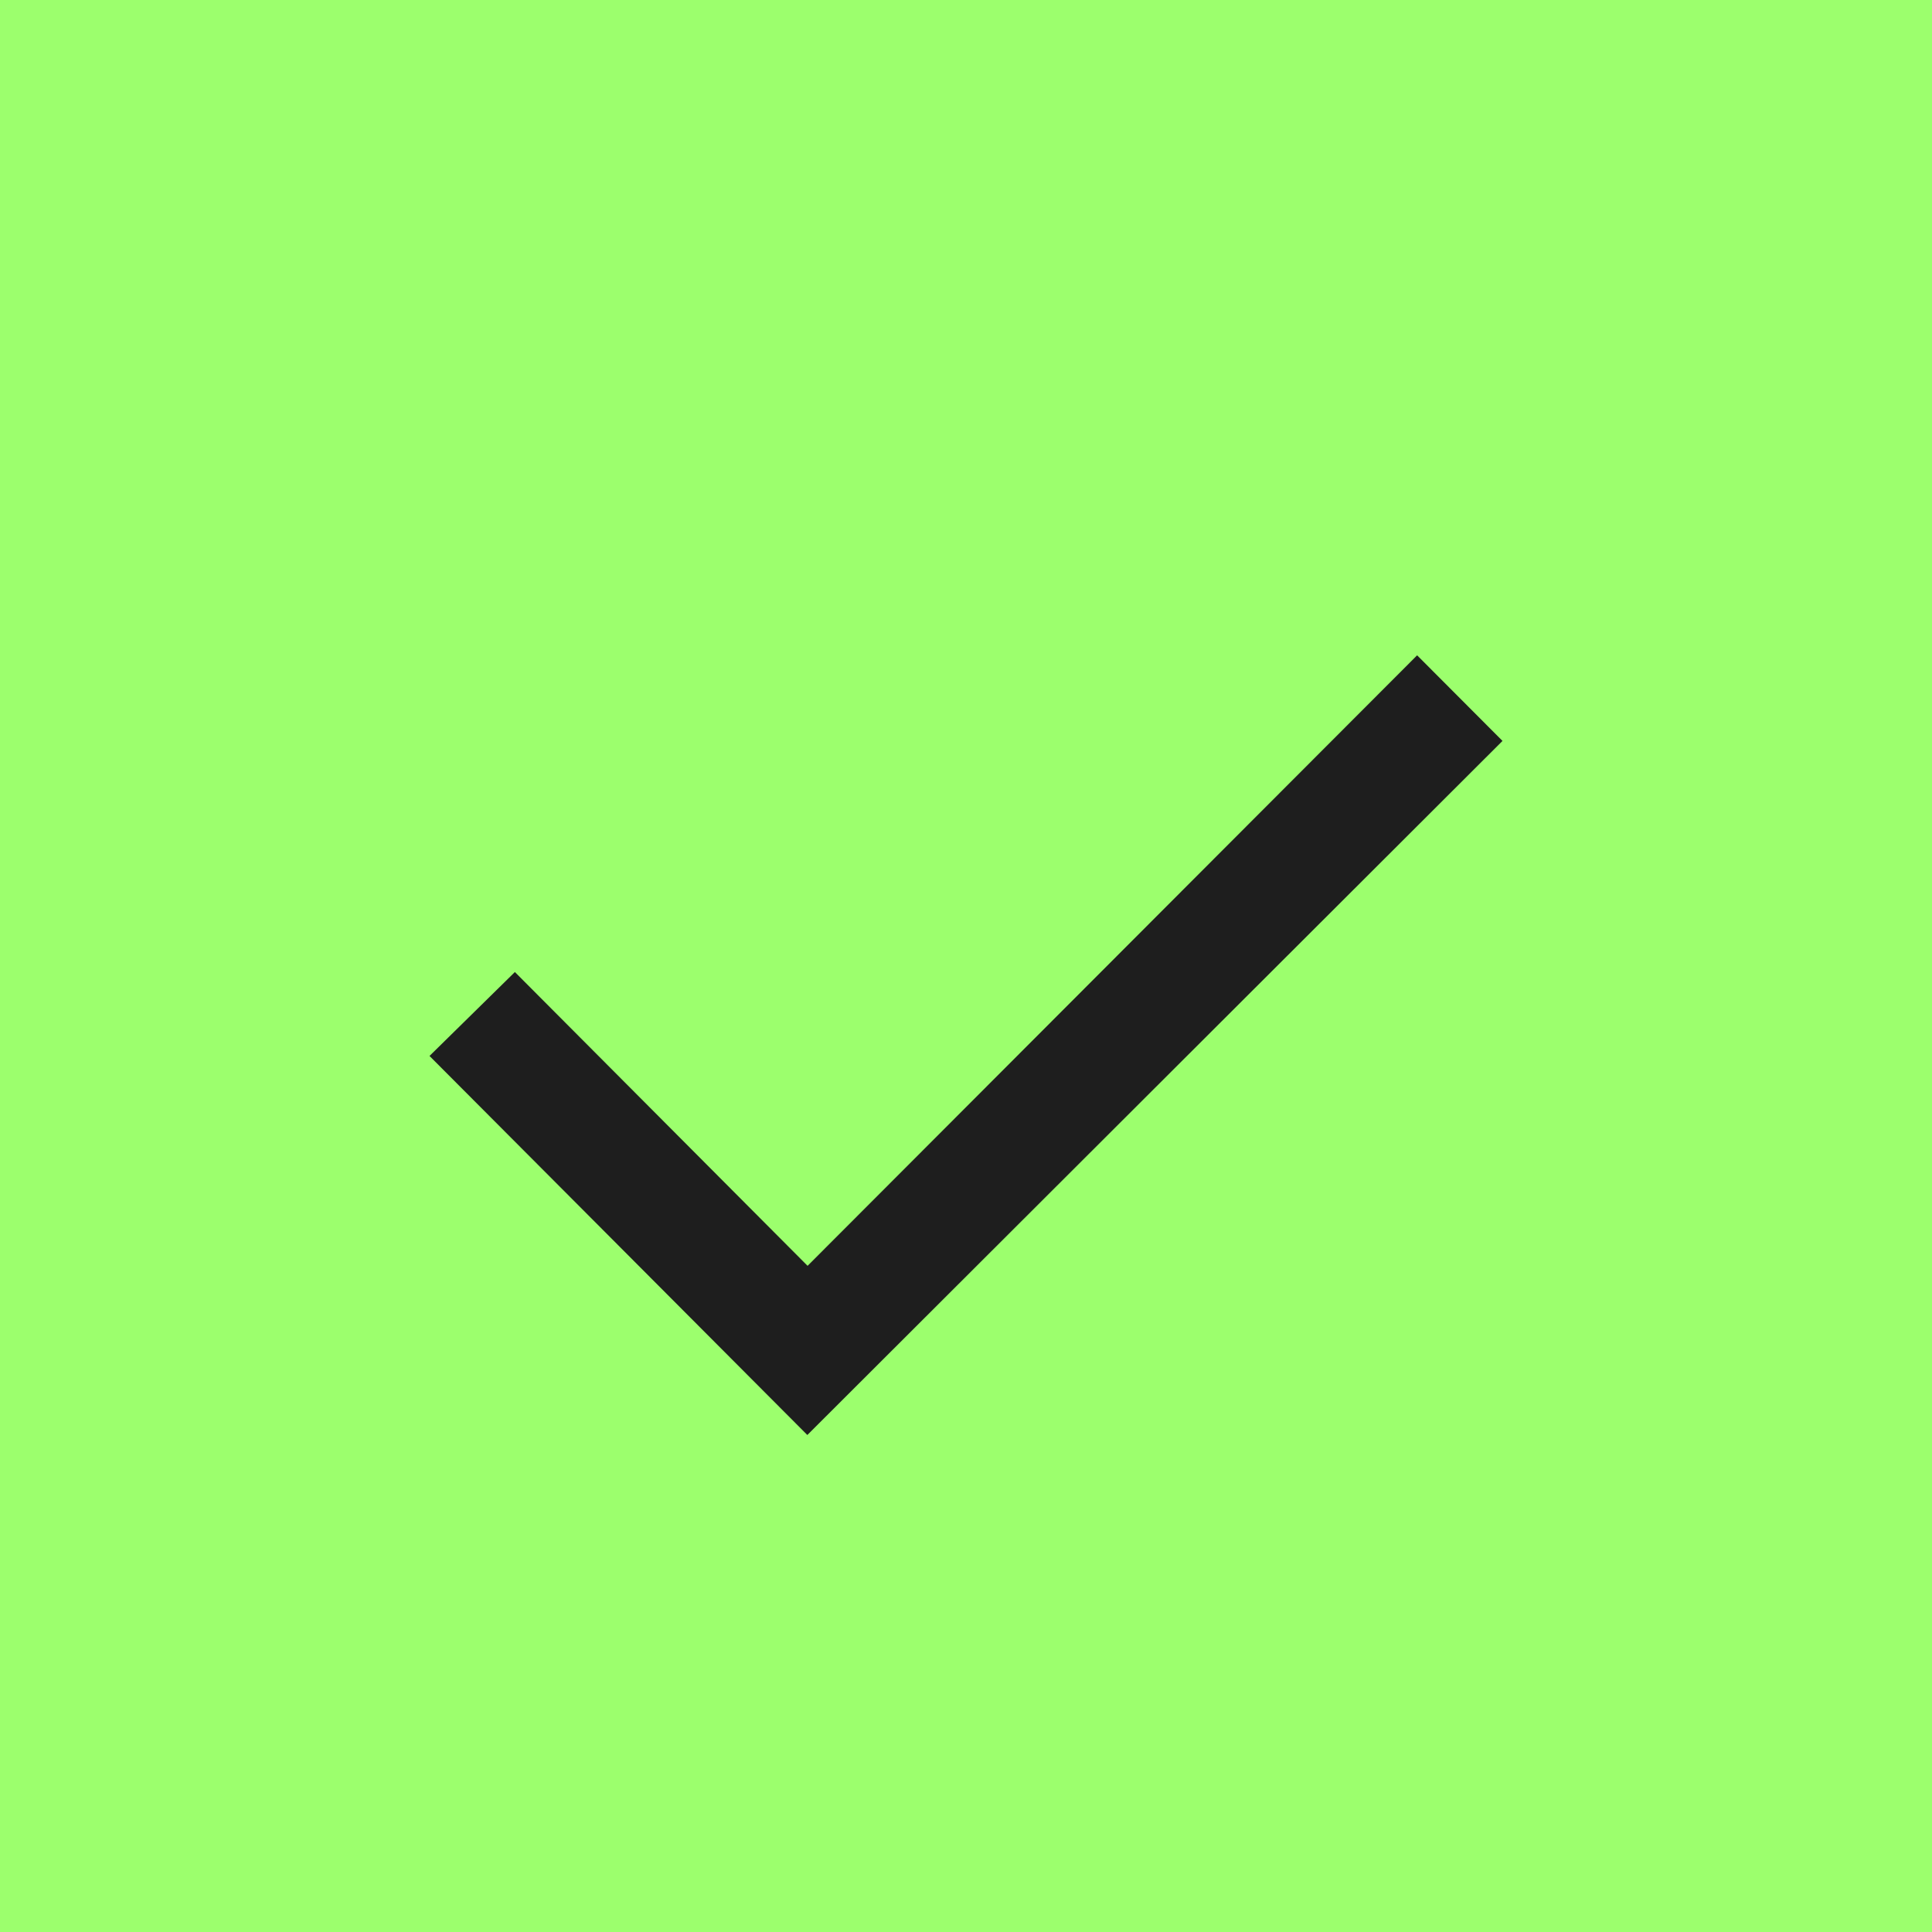
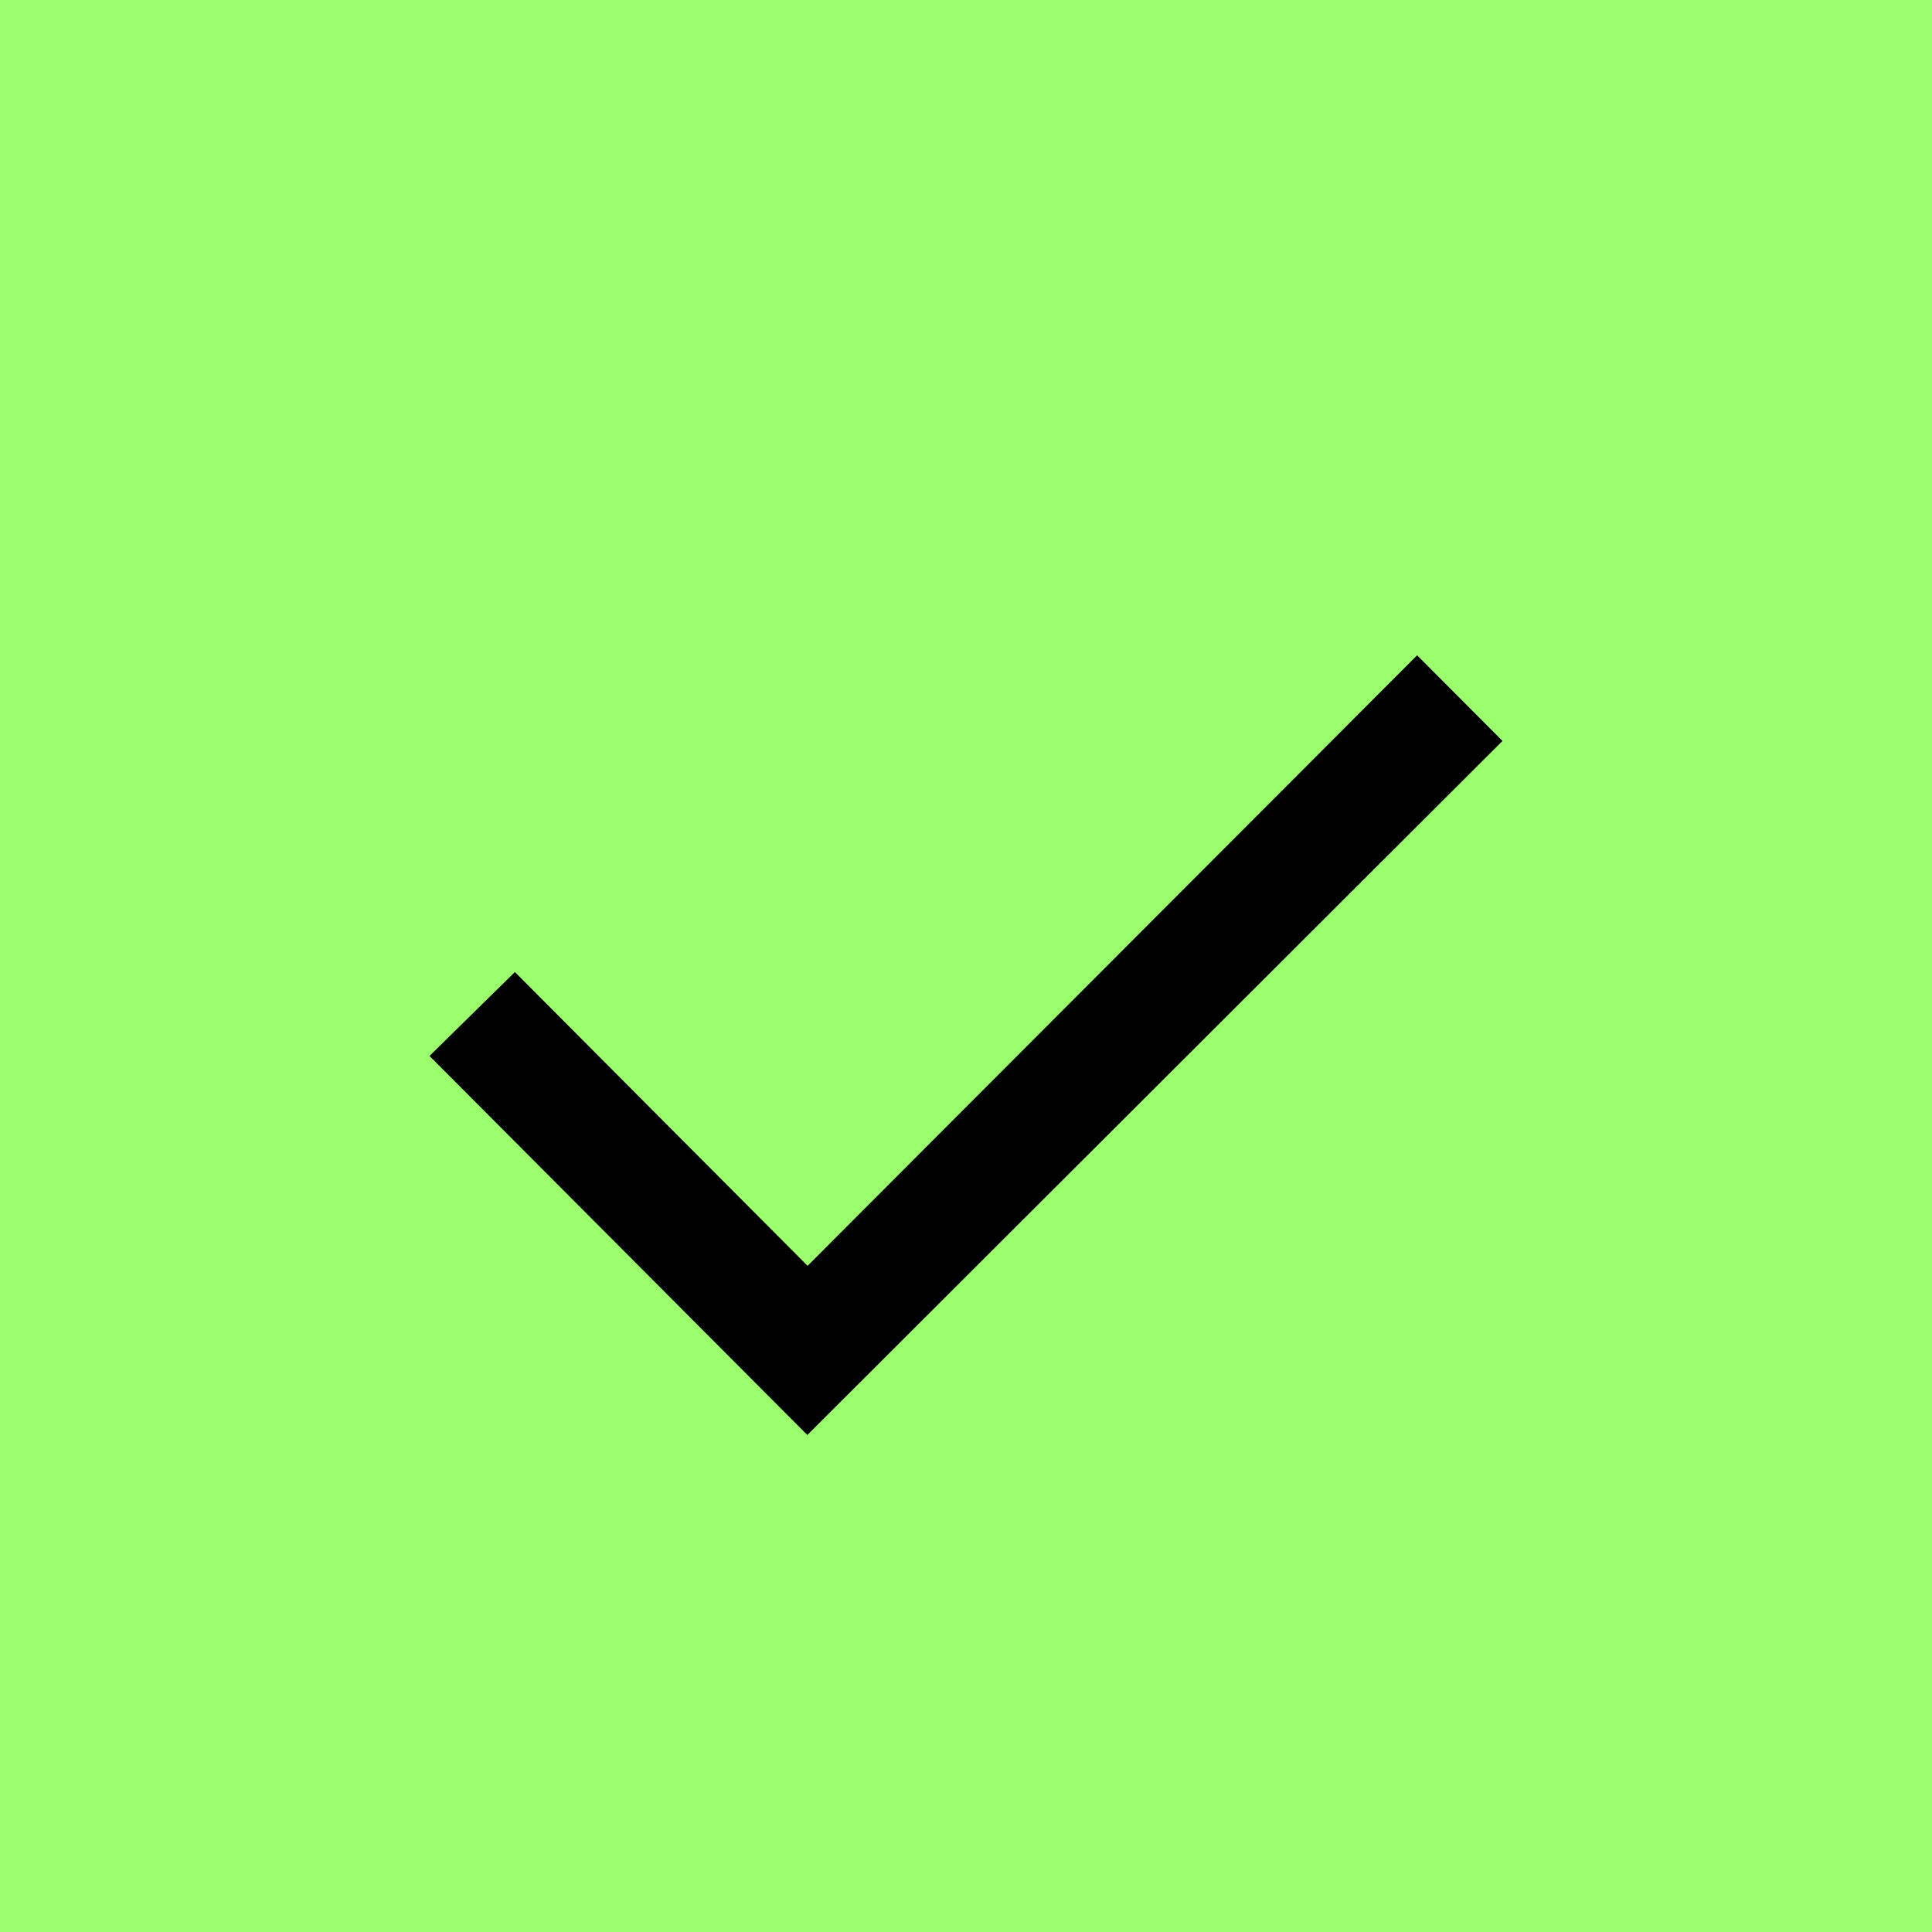
<svg xmlns="http://www.w3.org/2000/svg" viewBox="0 0 16 16" fill="none">
  <rect width="16" height="16" fill="#9CFF6D" />
-   <path d="M6.686 11.884L12.443 6.136L11.736 5.427L6.688 10.483L4.264 8.05L3.557 8.745L6.686 11.884Z" fill="#1E1E1E" />
+   <path d="M6.686 11.884L12.443 6.136L11.736 5.427L6.688 10.483L4.264 8.05L3.557 8.745L6.686 11.884Z" fill="currentColor" />
</svg>
